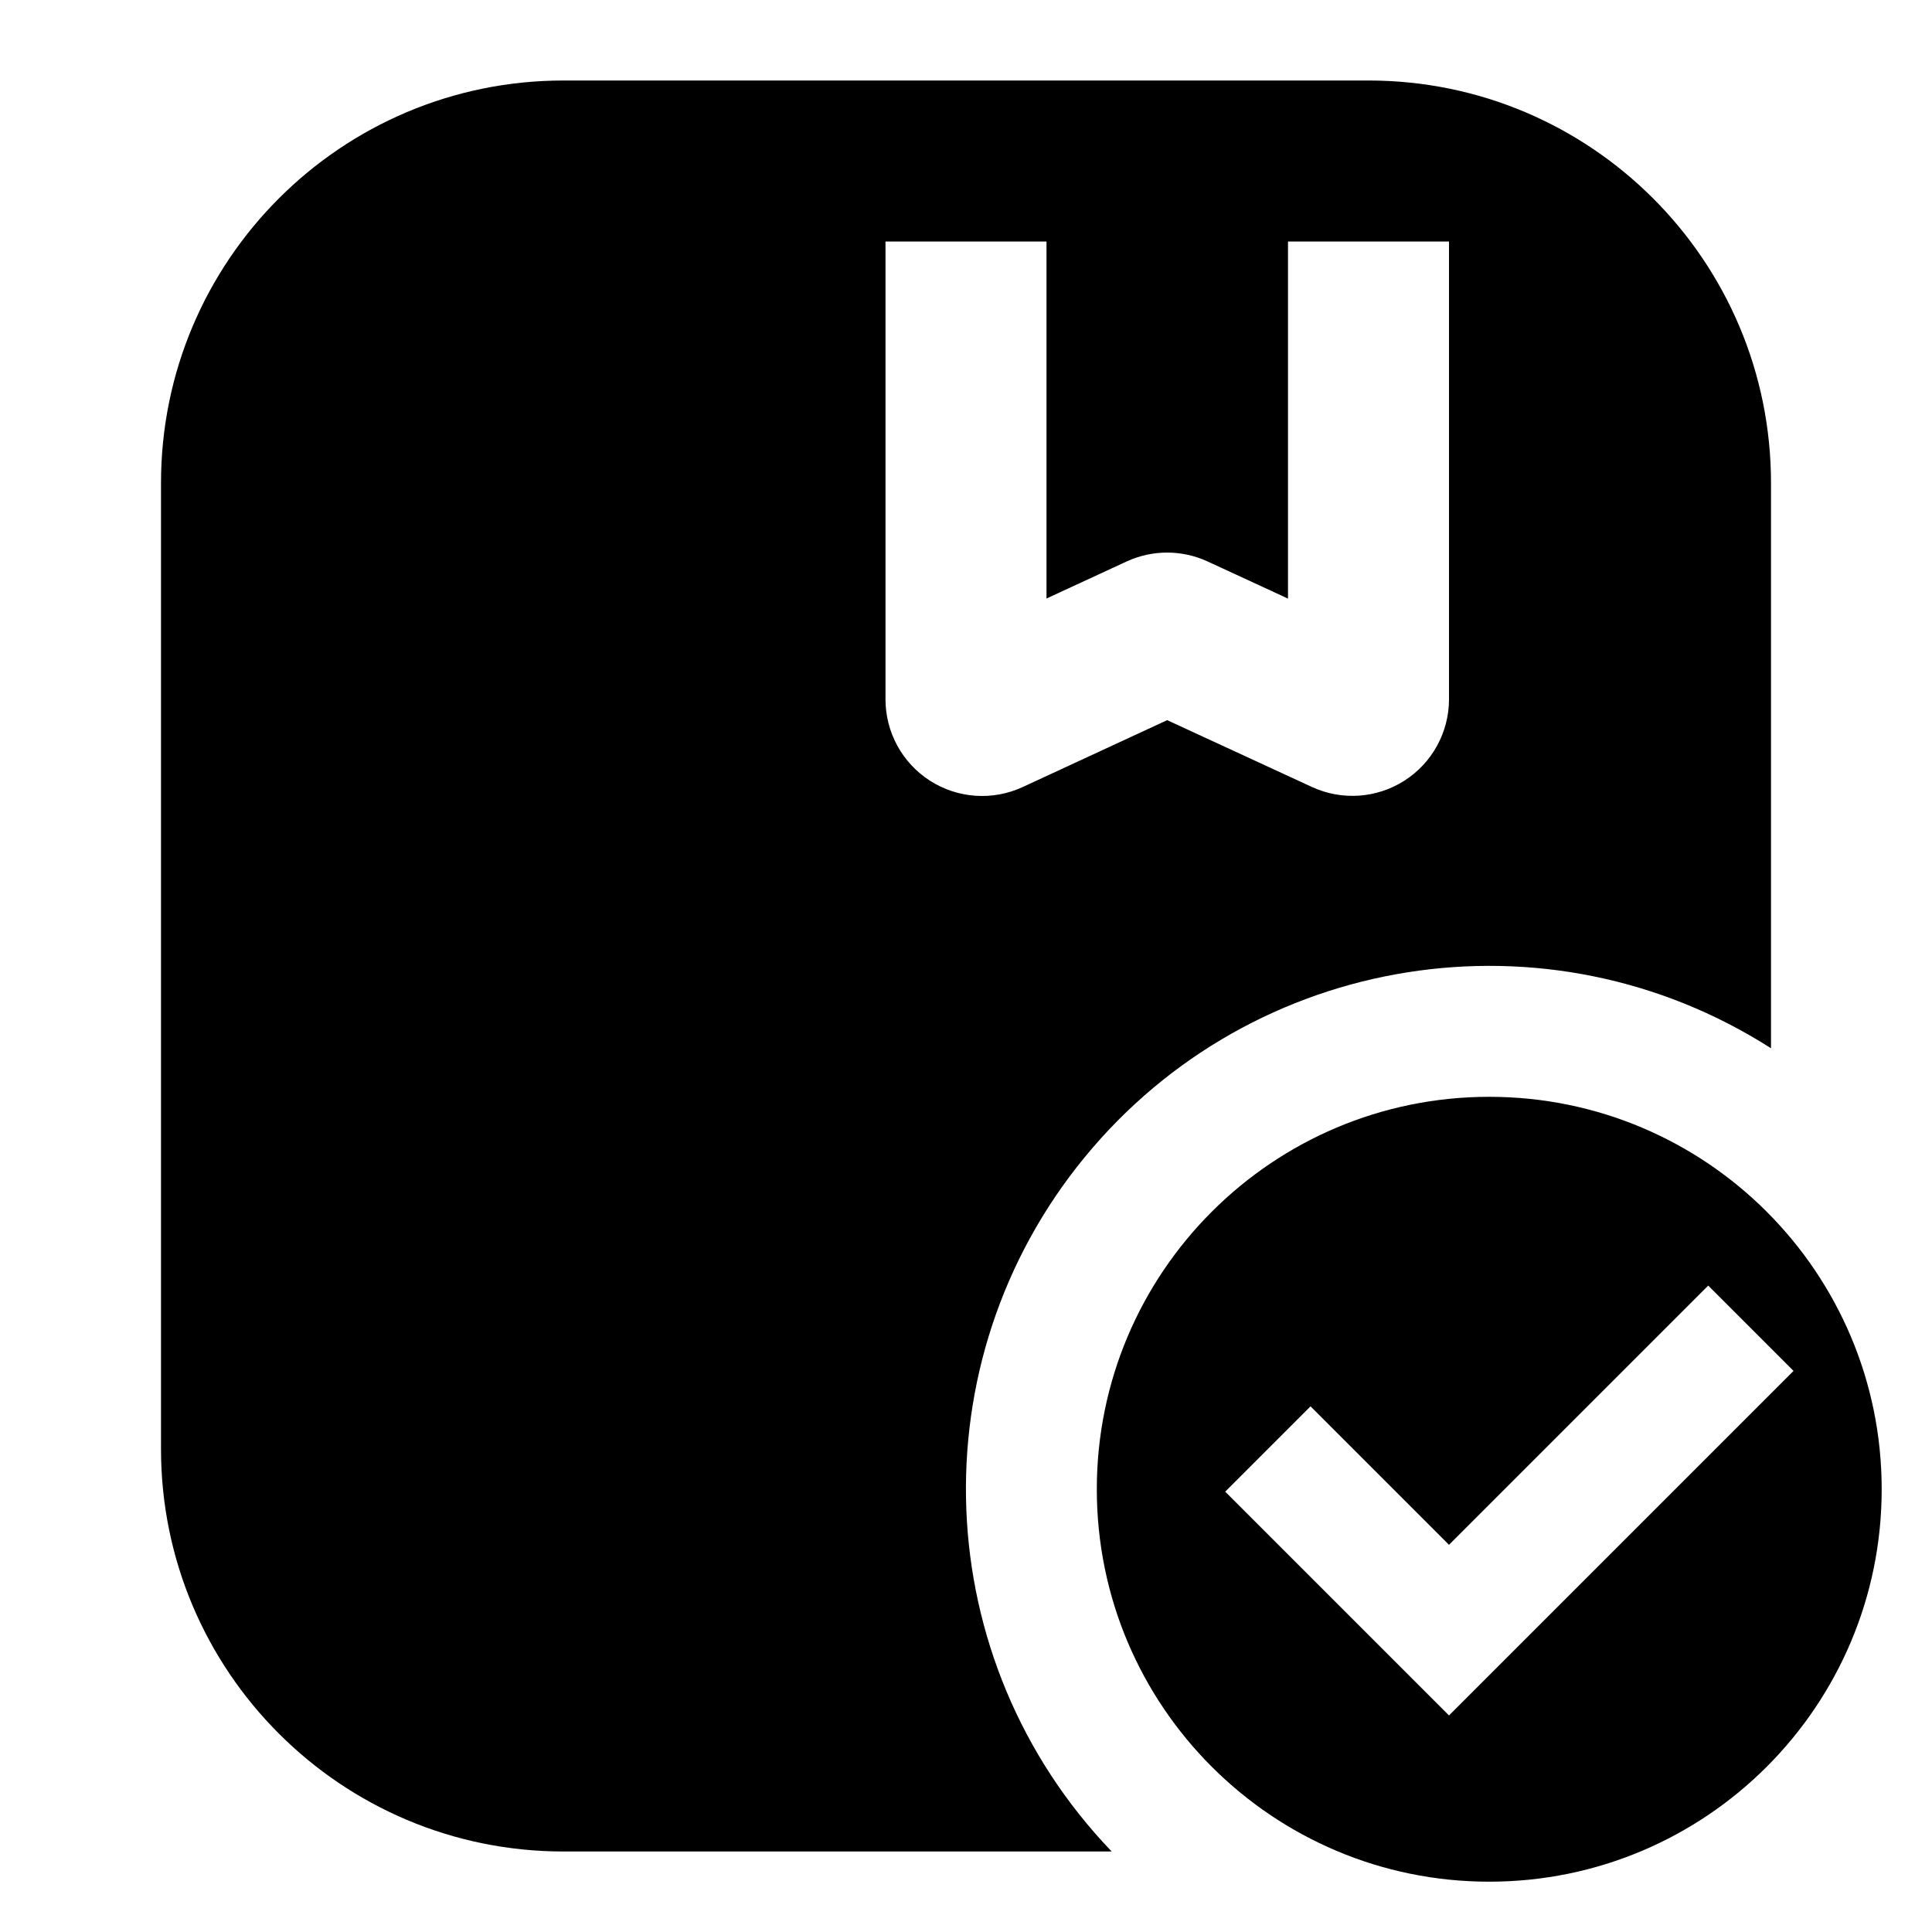
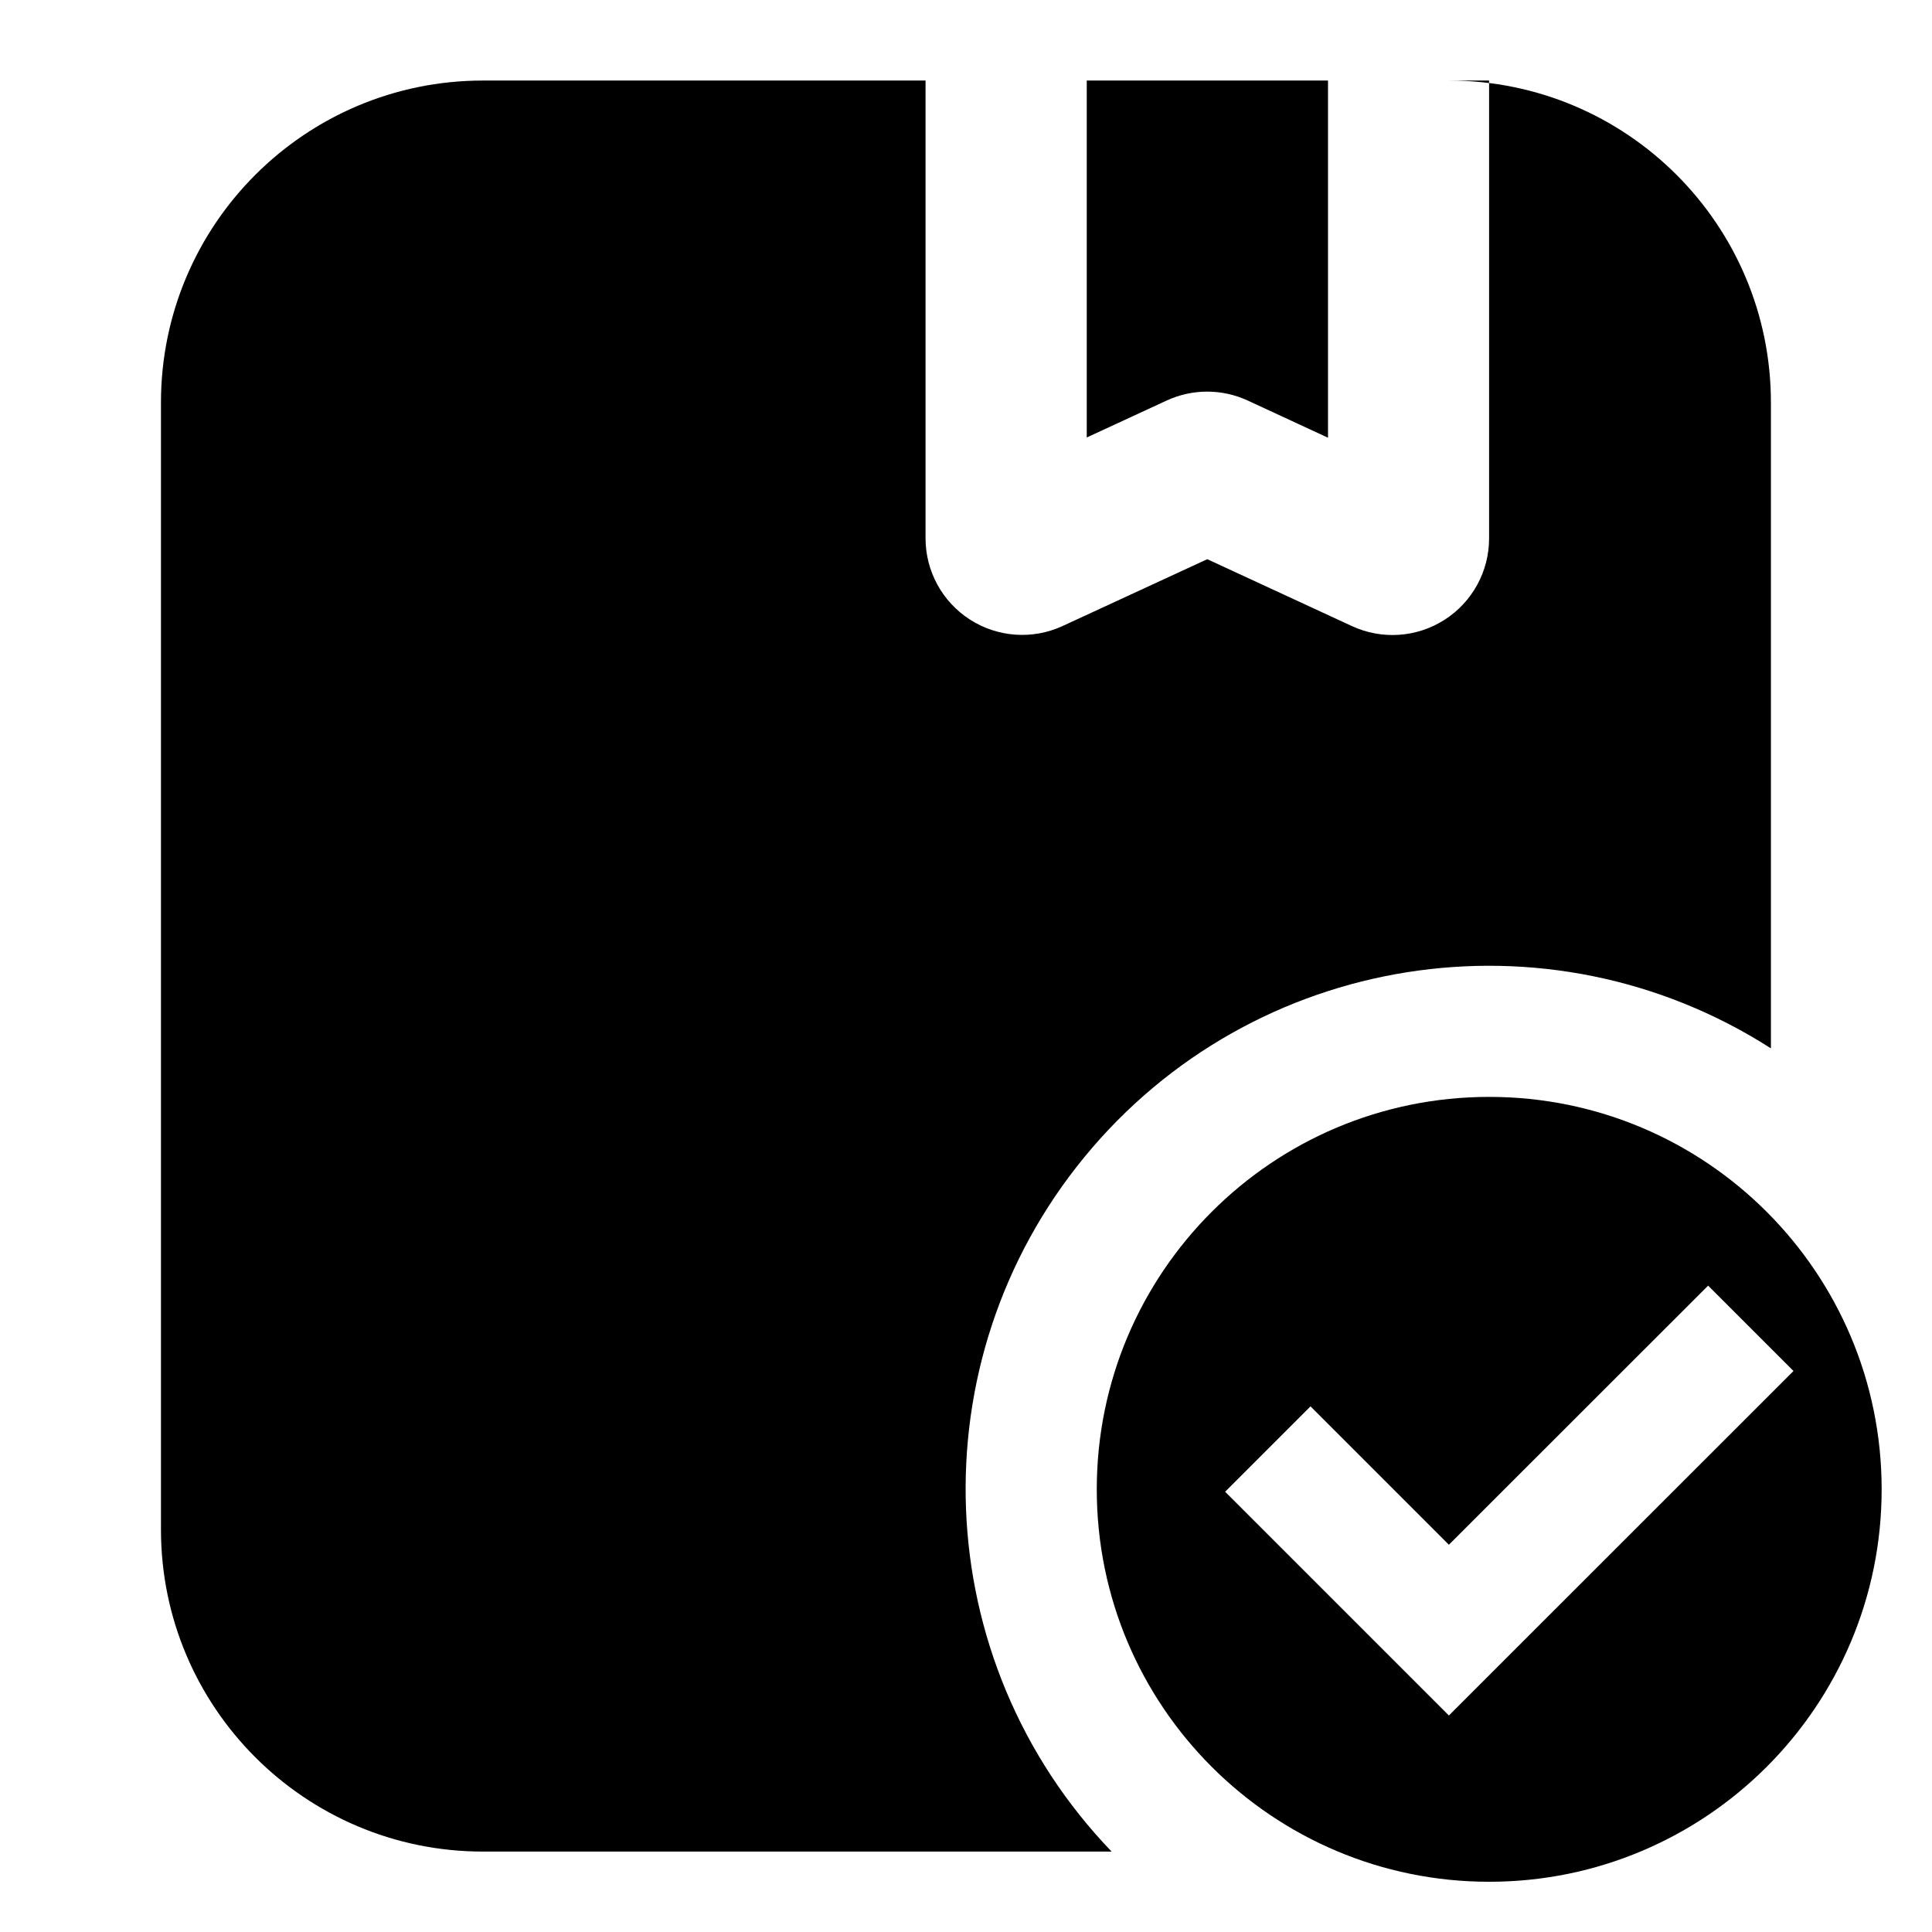
- <svg xmlns="http://www.w3.org/2000/svg" width="24" height="24" fill="none" viewBox="0 0 24 24">
-   <path fill="currentColor" fill-rule="evenodd" d="M7 1a5 5 0 0 0-5 5v12a5 5 0 0 0 5 5h6.81A6.5 6.5 0 0 1 22 13.022V6a5 5 0 0 0-5-5H7zm6 6.436V3h-2v5.687a1.2 1.2 0 0 0 1.704 1.09l1.795-.831 1.798.83A1.2 1.2 0 0 0 18 8.688V3h-2v4.436l-.998-.461a1.2 1.2 0 0 0-1.007 0l-.995.46z" clip-rule="evenodd" />
-   <path fill="currentColor" fill-rule="evenodd" d="M18.5 23.375a4.875 4.875 0 1 0 0-9.75 4.875 4.875 0 0 0 0 9.75zm3.78-6.345-1.06-1.06L18 19.19l-1.72-1.72-1.06 1.06L18 21.31l4.28-4.28z" clip-rule="evenodd" />
+ <svg xmlns="http://www.w3.org/2000/svg" width="16" height="16" fill="none" viewBox="0 0 16 16">
+   <path fill="currentColor" fill-rule="evenodd" d="M4 .667a2.667 2.667 0 0 0-2.667 2.667v9.333A2.667 2.667 0 0 0 4 15.334h5.206a4.333 4.333 0 0 1 5.46-6.652V3.333A2.667 2.667 0 0 0 12 .667H4zm5 2.957V.667H7.665v3.791a.8.8 0 0 0 1.136.726l1.197-.553 1.198.554a.8.8 0 0 0 1.136-.726V.667h-1.334v2.958l-.665-.308a.8.8 0 0 0-.671 0l-.664.307z" clip-rule="evenodd" />
+   <path fill="currentColor" fill-rule="evenodd" d="M12.333 15.584a3.25 3.25 0 1 0 0-6.5 3.25 3.25 0 0 0 0 6.5zm2.52-4.23-.707-.707-2.147 2.146-1.146-1.146-.707.707 1.853 1.853 2.854-2.853z" clip-rule="evenodd" />
</svg>
